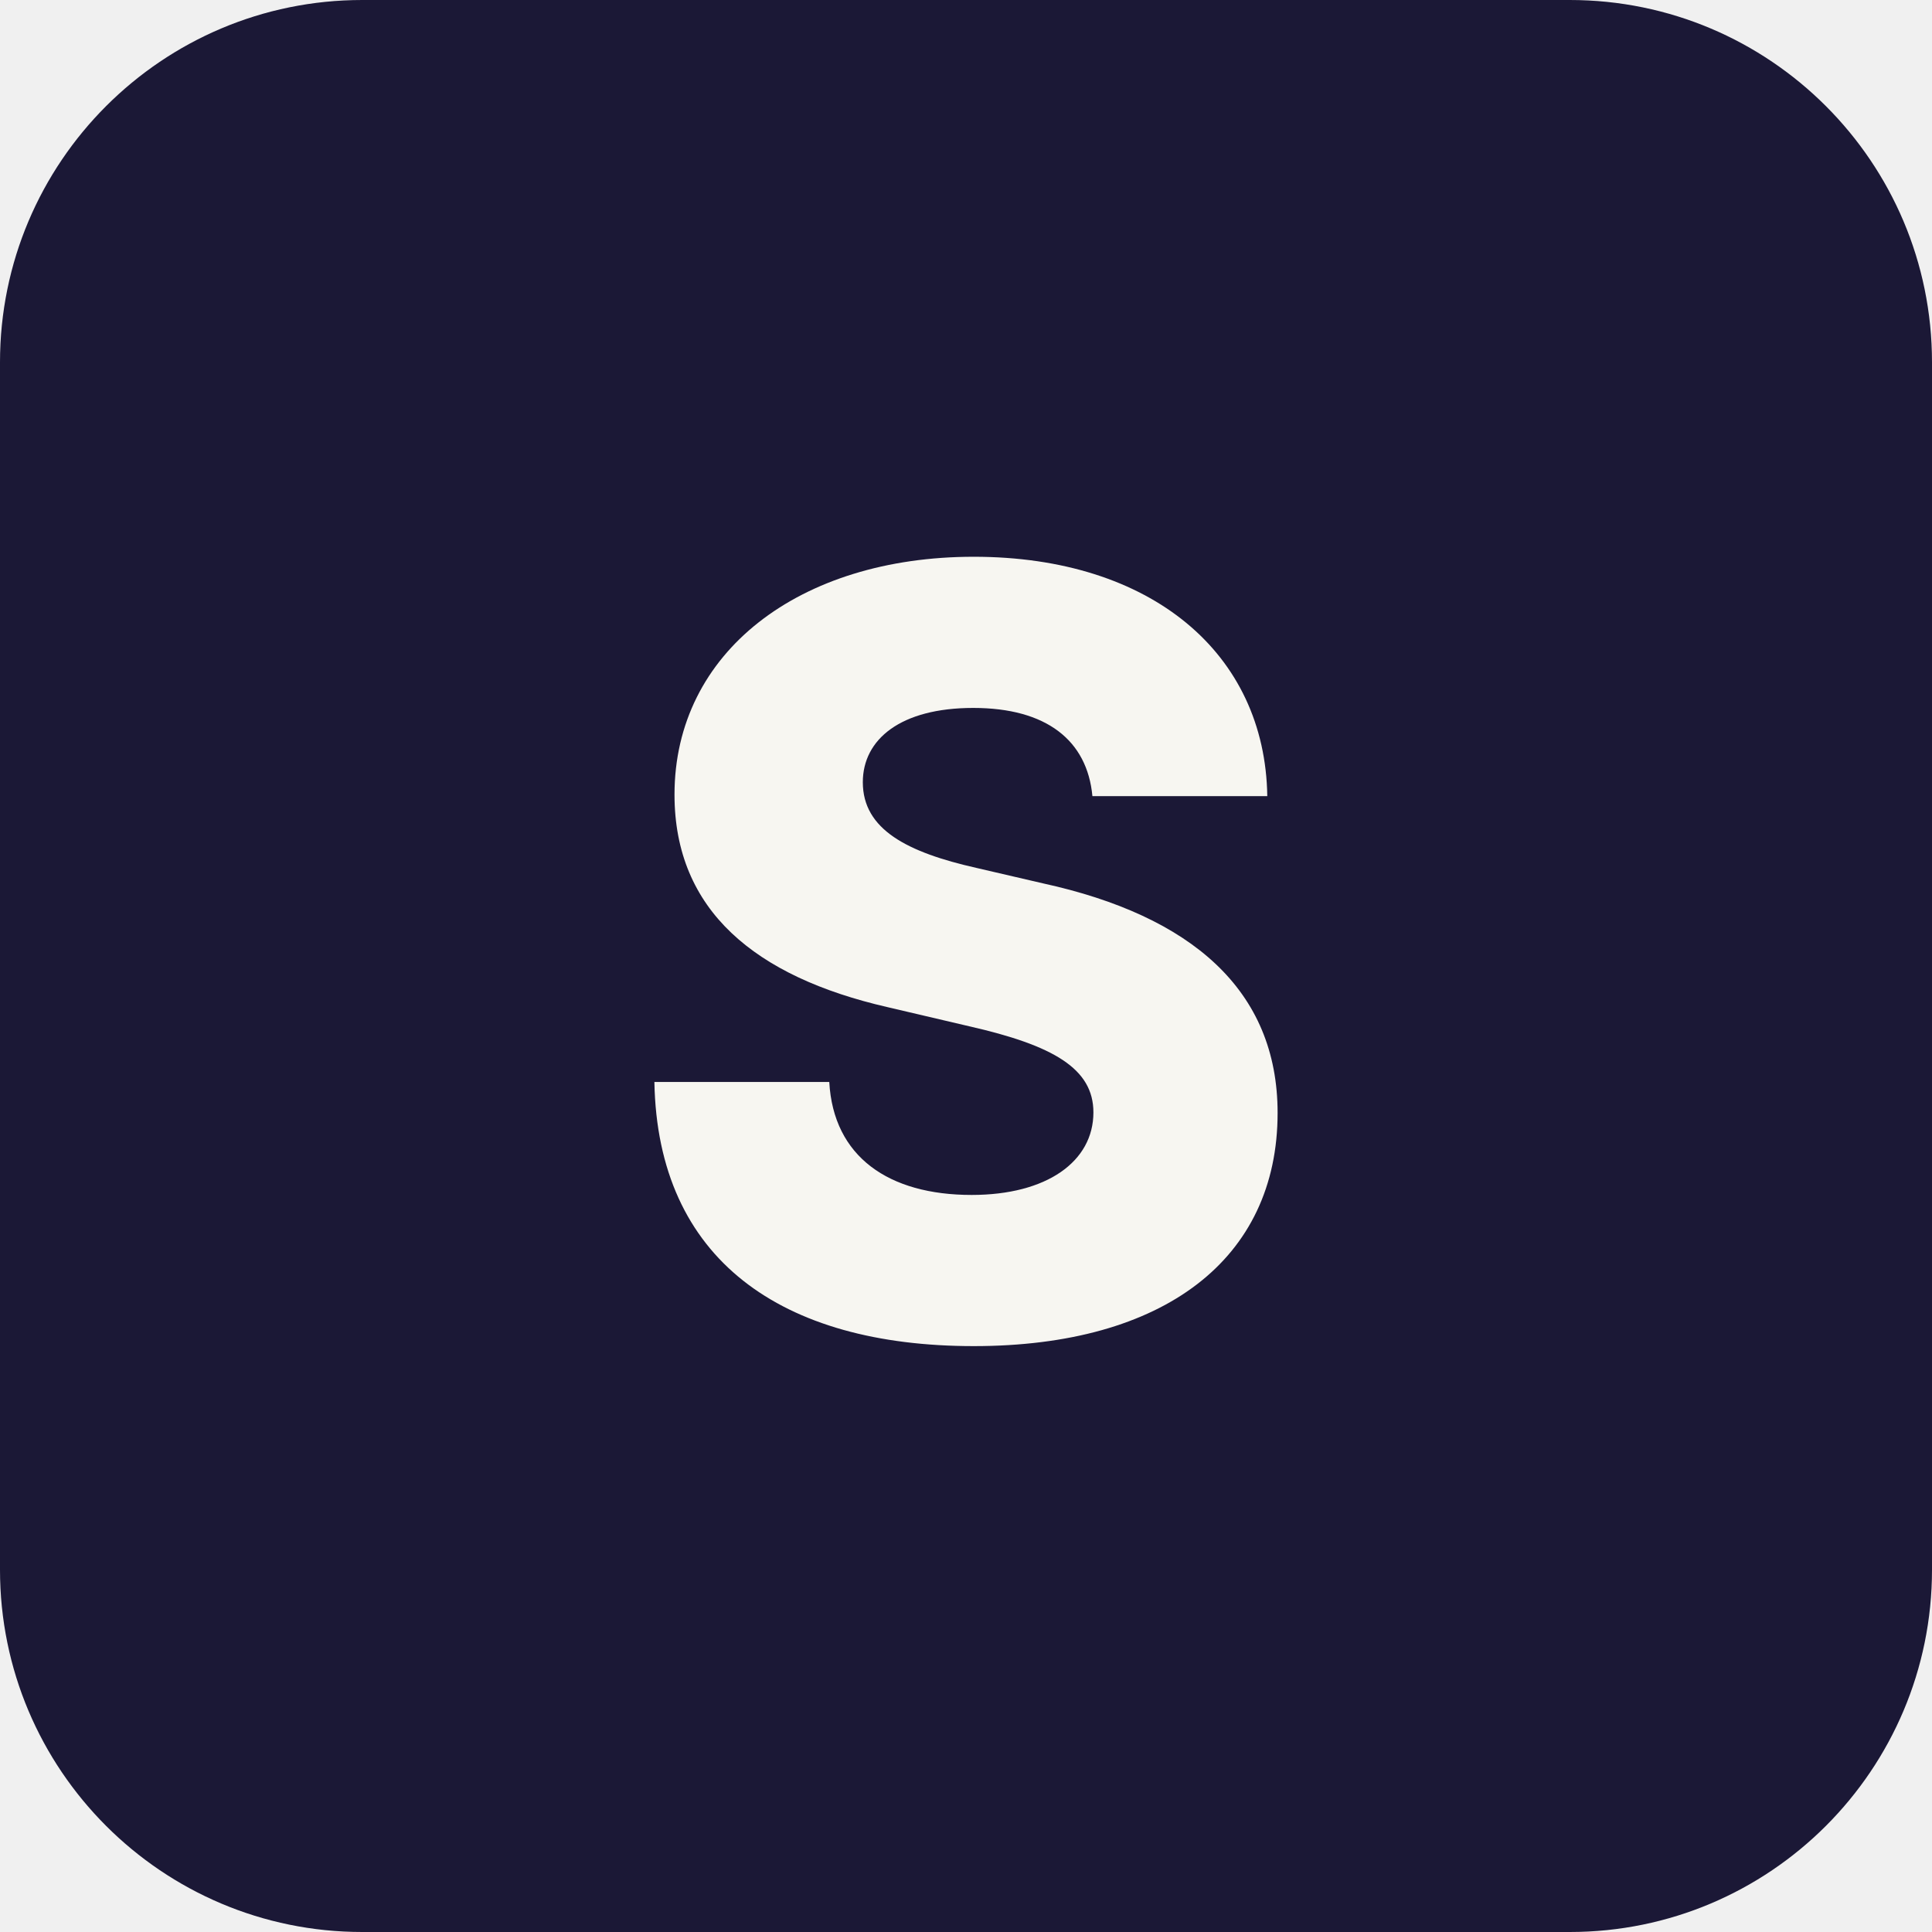
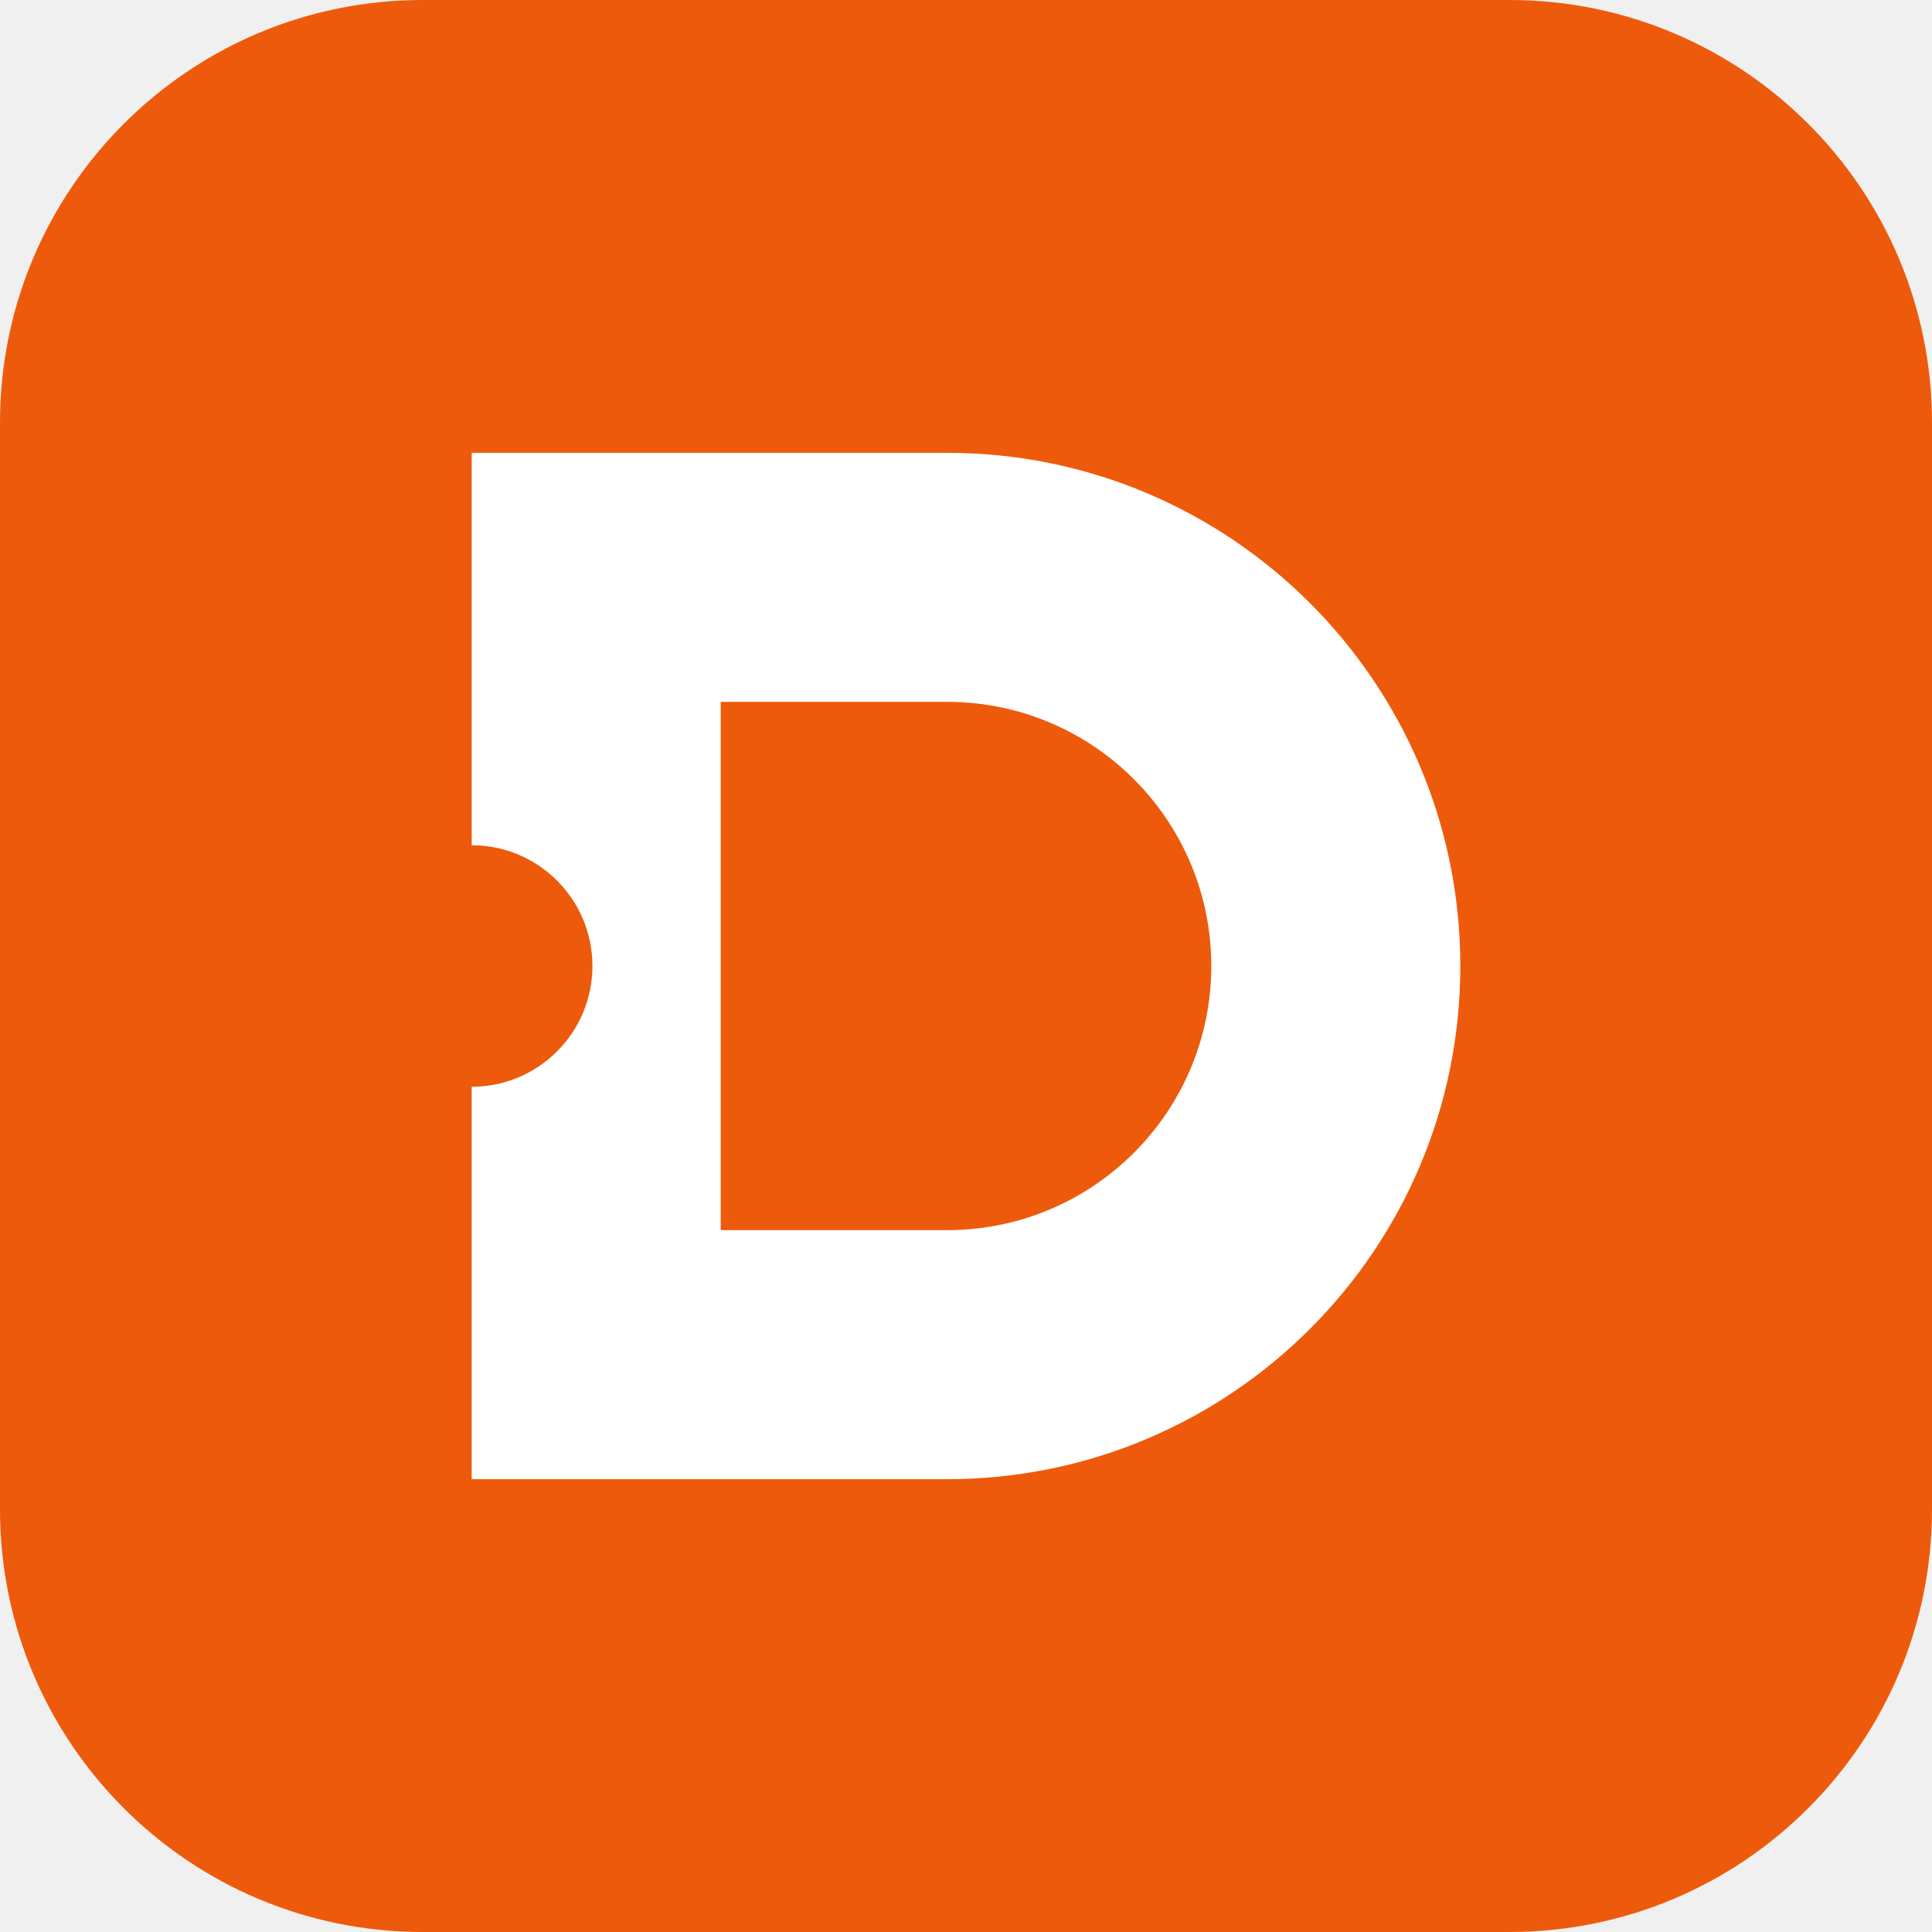
<svg xmlns="http://www.w3.org/2000/svg" viewBox="0 0 512 512">
-   <rect width="512" height="512" rx="96" fill="#1b1836" />
-   <text x="50%" y="50%" dy=".35em" text-anchor="middle" font-family="system-ui, -apple-system, sans-serif" font-size="280" font-weight="800" fill="#f7f6f1">S</text>
+   <rect width="512" height="512" rx="112" fill="#EE5A0B" />
+   <path transform="translate(256 256) scale(1.0) translate(-255.0 -256.0)" d="M124 120H250.0A136.0 136.0 0 0 1 250.0 392H124V288.0A32 32 0 0 0 124 224.0ZM190 186H250.0A70.0 70.0 0 0 1 250.0 326H190Z" fill="#FFFFFF" fill-rule="evenodd" />
</svg>
